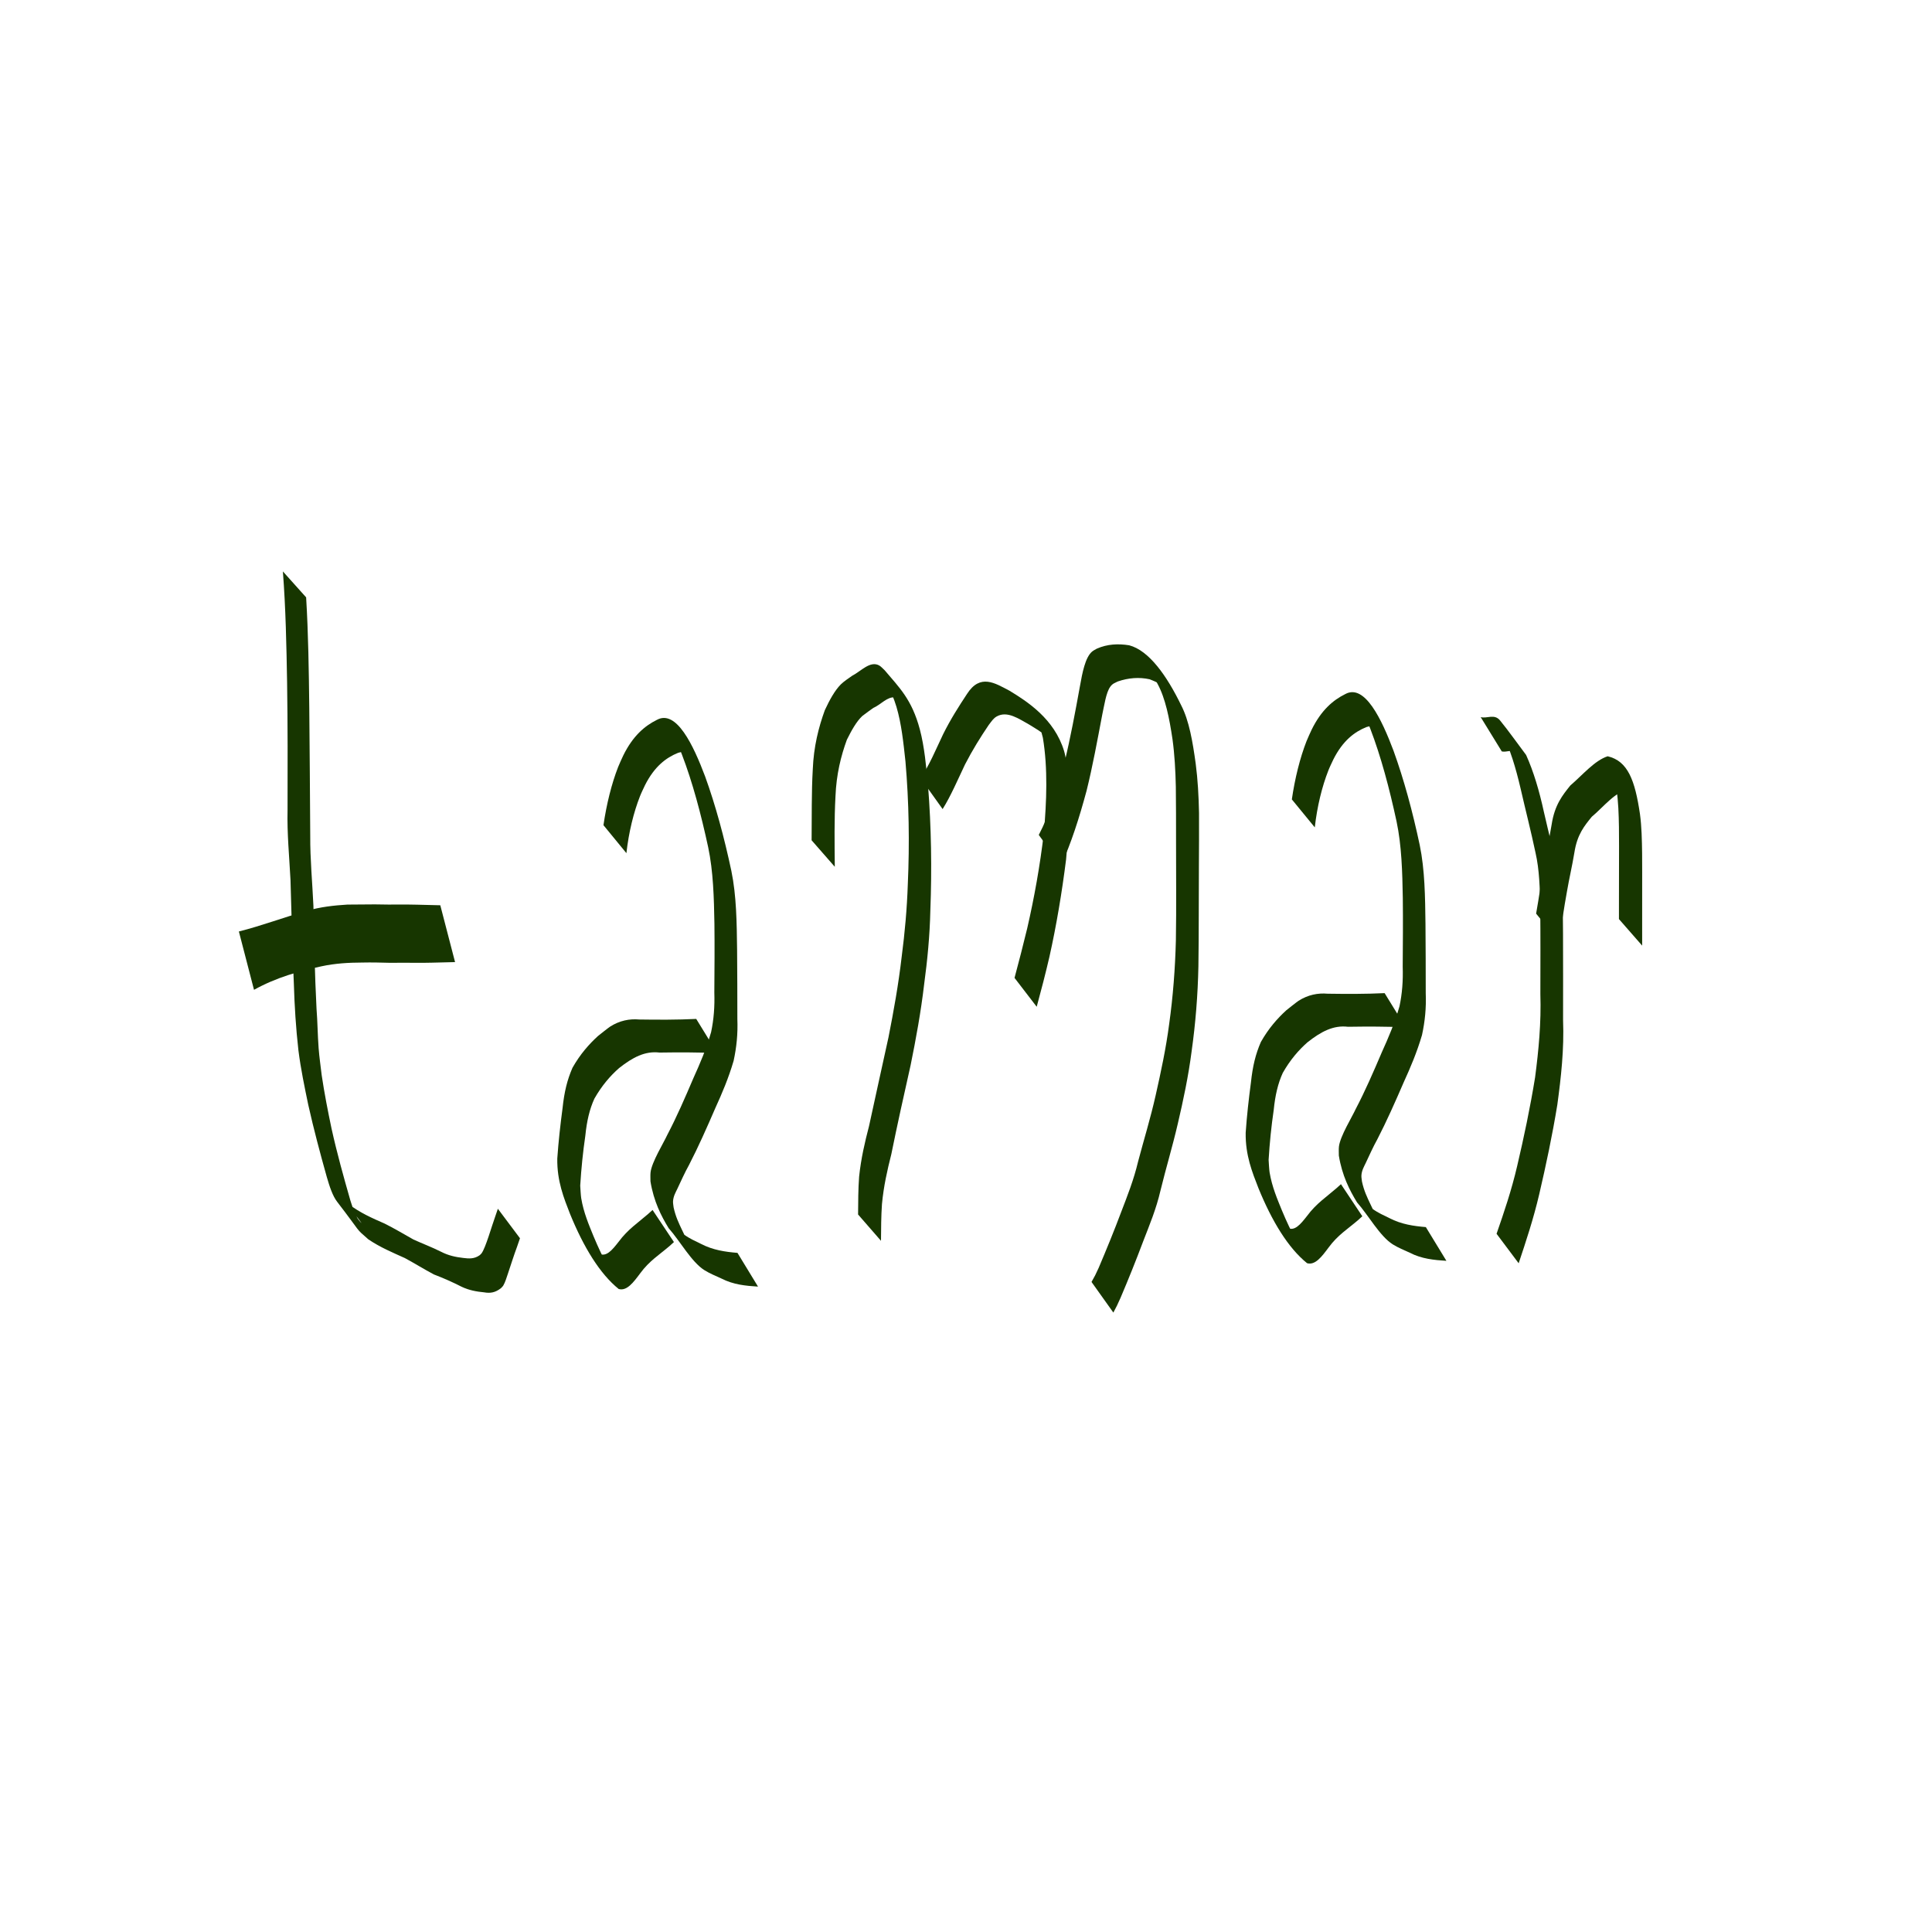
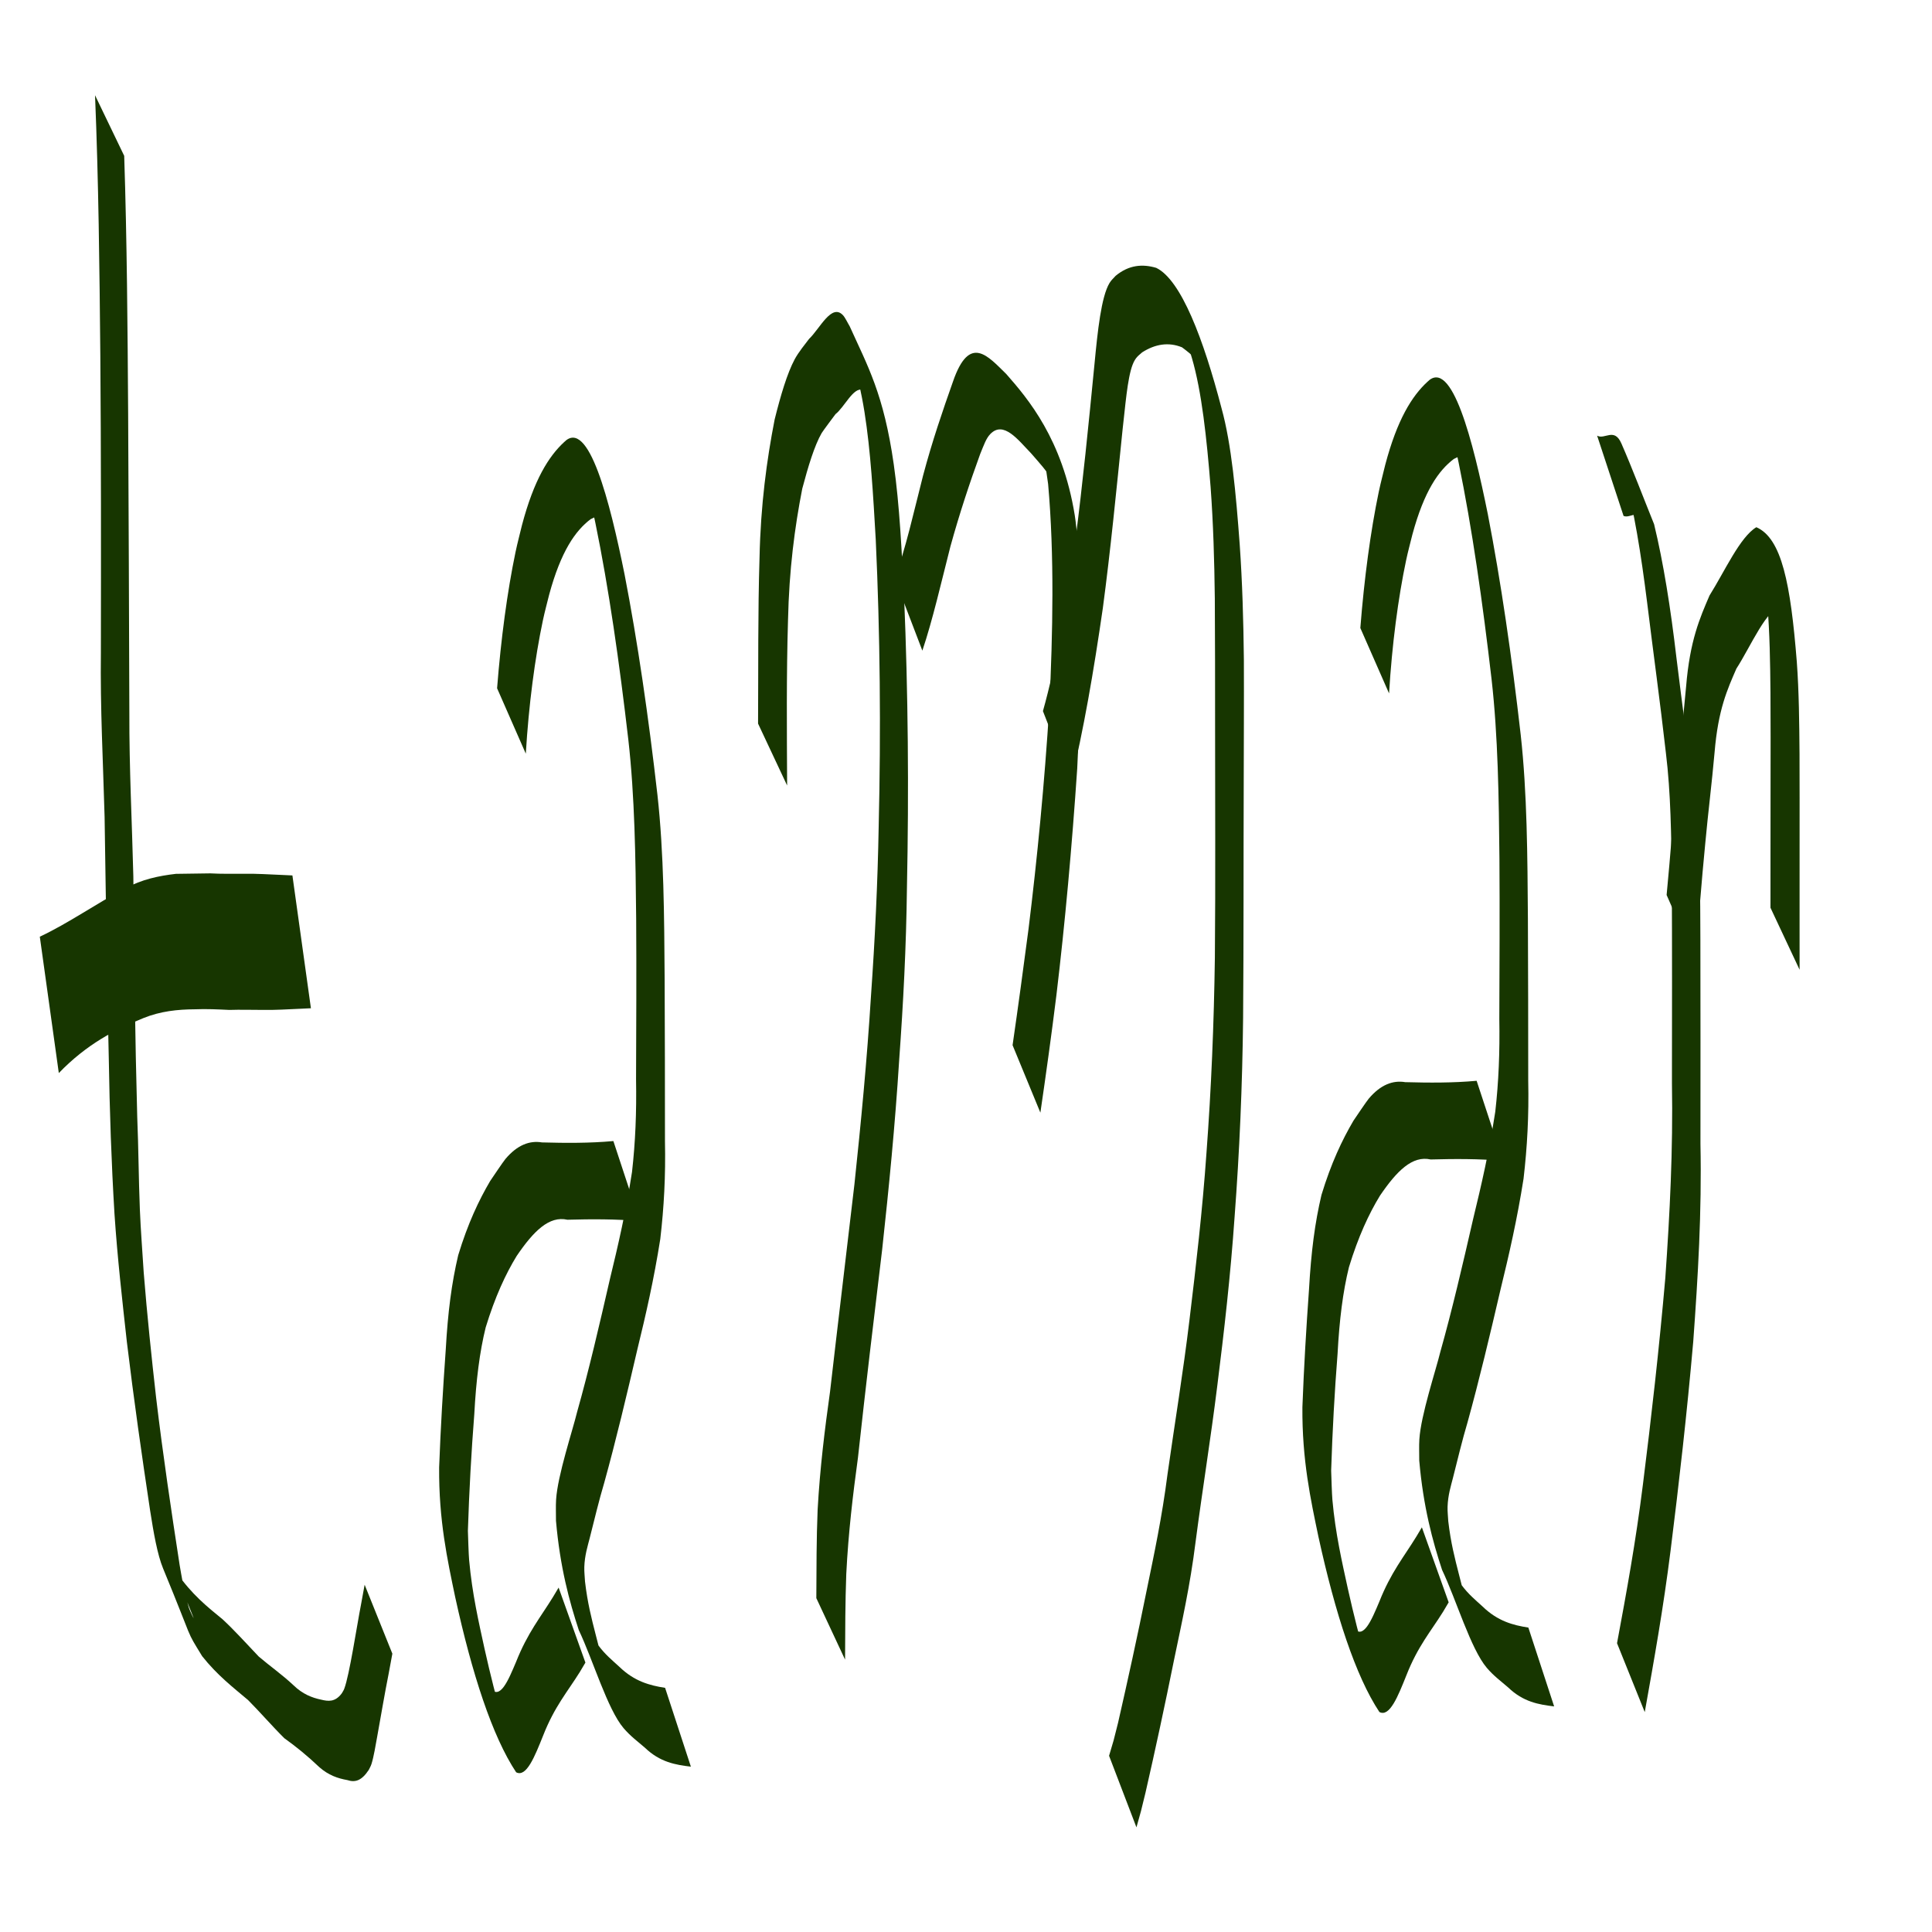
- <svg xmlns="http://www.w3.org/2000/svg" width="50mm" height="50mm" viewBox="0 0 50 50" version="1.1" id="svg1">
+ <svg xmlns="http://www.w3.org/2000/svg" width="300mm" height="300mm" viewBox="0 0 300 300" version="1.1" id="svg1">
  <defs id="defs1" />
  <g id="layer1" style="display:inline">
    <g id="g19" transform="matrix(0.3553585,0,0,0.2414918,77.29789,65.43698)" style="display:inline">
-       <path style="fill:#173600;fill-opacity:1;stroke-width:0.259" id="path2" d="m -199.022,-164.894 c 1.632,-1.332 3.271,-1.993 4.91,-2.519 0.995,-0.318 1.991,-0.399 2.987,-0.404 0.67,-0.023 1.339,0.004 2.009,0.029 0.633,-0.016 1.267,-0.001 1.9,-7.3e-4 0.758,0.013 1.515,-0.03 2.273,-0.055 0.188,-0.007 0.375,-0.014 0.563,-0.021 0,0 -1.075,-6.09 -1.075,-6.09 v 0 c -0.19,-0.007 -0.38,-0.014 -0.571,-0.021 -0.764,-0.025 -1.528,-0.067 -2.292,-0.056 -0.634,-0.001 -1.269,0.011 -1.903,-0.018 -0.667,0.01 -1.334,0.012 -2.001,0.022 -0.983,0.09 -1.967,0.248 -2.949,0.668 -1.651,0.683 -3.301,1.604 -4.953,2.214 z" />
-       <path style="opacity:1;fill:#173600;fill-opacity:1;stroke-width:0.231" id="path1" d="m -196.919,-209.732 c 0.206,3.935 0.26,7.927 0.307,11.91 0.046,4.544 0.042,9.091 0.033,13.637 -0.041,2.539 0.127,5.033 0.215,7.542 0.081,3.692 0.125,7.381 0.243,11.063 0.049,2.429 0.151,4.798 0.332,7.154 0.173,2.031 0.45,3.949 0.718,5.858 0.406,2.662 0.87,5.217 1.351,7.736 0.201,1.025 0.425,2.027 0.752,2.652 1.859,3.555 1.265,2.726 2.271,4.026 0.874,0.87 1.771,1.415 2.665,2.01 0.704,0.559 1.402,1.201 2.107,1.751 0.682,0.385 1.355,0.817 2.03,1.325 0.536,0.375 1.084,0.518 1.63,0.594 0.445,0.116 0.824,0.036 1.243,-0.467 0.053,-0.092 0.112,-0.157 0.16,-0.277 0.13,-0.325 0.238,-0.85 0.333,-1.265 0.221,-0.965 0.428,-1.945 0.663,-2.873 0.071,-0.305 0.143,-0.609 0.214,-0.914 0,0 -1.61,-3.161 -1.61,-3.161 v 0 c -0.07,0.3 -0.139,0.599 -0.209,0.899 -0.244,0.981 -0.673,3.247 -0.975,3.87 -0.045,0.093 -0.097,0.143 -0.146,0.214 -0.391,0.411 -0.791,0.364 -1.198,0.287 -0.537,-0.089 -1.074,-0.255 -1.6,-0.656 -0.672,-0.498 -1.349,-0.865 -2.023,-1.32 -0.701,-0.579 -1.399,-1.197 -2.104,-1.711 -0.892,-0.575 -1.788,-1.142 -2.649,-2.124 -0.845,-1.221 -0.287,-0.469 0.951,2.028 0.081,0.163 -0.176,-0.248 -0.254,-0.425 -0.063,-0.141 -0.31,-0.972 -0.357,-1.162 -0.065,-0.26 -0.122,-0.543 -0.183,-0.814 -0.486,-2.497 -0.964,-5.006 -1.365,-7.669 -0.267,-1.867 -0.521,-3.772 -0.719,-5.731 -0.074,-0.956 -0.173,-1.915 -0.223,-2.889 -0.072,-1.401 -0.078,-2.84 -0.153,-4.241 -0.128,-3.672 -0.179,-7.345 -0.227,-11.036 -0.078,-2.5 -0.241,-4.974 -0.231,-7.496 -0.018,-4.574 -0.041,-9.148 -0.07,-13.721 -0.032,-3.95 -0.068,-7.905 -0.229,-11.825 z" />
-       <path style="fill:#173600;fill-opacity:1;stroke-width:0.231" id="path3" d="m -171.901,-179.539 c 0.17,-2.245 0.527,-4.376 0.992,-6.113 0.112,-0.419 0.242,-0.784 0.363,-1.176 0.684,-1.994 1.526,-2.939 2.408,-3.463 0.057,-0.022 0.517,-0.212 0.588,-0.179 0.09,0.041 0.17,0.206 0.256,0.309 -0.448,-0.816 -0.877,-1.76 -1.344,-2.448 -0.144,-0.213 0.25,0.641 0.364,1.004 0.146,0.469 0.276,0.991 0.414,1.486 0.78,2.99 1.394,6.402 1.914,9.943 0.371,2.585 0.422,5.404 0.455,8.213 0.02,2.452 0.005,4.904 -0.007,7.355 0.033,1.52 -0.038,2.88 -0.235,4.249 -0.352,1.809 -0.814,3.389 -1.278,4.892 -0.615,2.121 -1.232,4.215 -1.911,6.114 -0.26,0.846 -1.133,2.909 -1.22,4.018 -0.024,0.313 -0.005,0.646 -0.007,0.969 0.235,2.136 0.781,3.713 1.326,5.019 0.821,1.362 1.662,3.623 2.598,4.492 0.405,0.375 0.83,0.617 1.241,0.899 0.876,0.664 1.774,0.784 2.668,0.868 0,0 -1.497,-3.615 -1.497,-3.615 v 0 c -0.89,-0.109 -1.78,-0.295 -2.651,-0.96 -0.413,-0.3 -0.836,-0.566 -1.238,-1.001 -0.616,-0.666 -1.859,-3.15 0.623,1.573 -0.312,-0.638 -0.502,-1.236 -0.768,-2.058 -0.238,-0.736 -0.471,-1.439 -0.617,-2.429 -0.014,-0.221 -0.05,-0.44 -0.041,-0.664 0.021,-0.538 0.204,-0.986 0.304,-1.298 0.28,-0.873 0.552,-1.774 0.854,-2.569 0.677,-1.929 1.305,-4.012 1.927,-6.129 0.481,-1.551 0.957,-3.189 1.327,-5.047 0.213,-1.447 0.315,-2.873 0.272,-4.494 -3.9e-4,-2.476 -0.004,-4.952 -0.019,-7.427 -0.025,-2.876 -0.044,-5.77 -0.418,-8.435 -0.519,-3.592 -1.15,-7.027 -1.911,-10.12 -0.858,-3.356 -2.093,-7.2 -3.51,-6.065 -0.899,0.655 -1.754,1.734 -2.447,3.806 -0.126,0.416 -0.26,0.804 -0.378,1.247 -0.476,1.798 -0.844,3.974 -1.068,6.235 z" />
-       <path style="fill:#173600;fill-opacity:1;stroke-width:0.231" id="path4" d="m -166.816,-161.775 c -1.383,0.099 -2.766,0.092 -4.149,0.062 -0.712,-0.094 -1.431,0.115 -2.119,0.759 -0.128,0.12 -0.752,0.853 -0.887,1.01 -0.658,0.884 -1.297,1.948 -1.857,3.403 -0.384,1.294 -0.598,2.585 -0.724,4.337 -0.16,1.773 -0.297,3.565 -0.383,5.393 -0.024,2.422 0.479,4.233 0.933,5.949 0.98,3.528 2.153,6.381 3.539,8.03 0.595,0.25 1.08,-0.722 1.57,-1.688 0.66,-1.328 1.411,-2.001 2.128,-2.909 0.108,-0.144 0.217,-0.289 0.325,-0.433 0,0 -1.556,-3.439 -1.556,-3.439 v 0 c -0.108,0.142 -0.215,0.285 -0.323,0.427 -0.724,0.931 -1.479,1.645 -2.148,2.981 -0.463,0.868 -0.927,1.739 -1.474,1.225 -0.677,-0.973 -0.6,-0.905 1.052,2.189 0.108,0.202 -0.21,-0.442 -0.31,-0.686 -0.401,-0.978 -0.758,-2.134 -1.099,-3.331 -0.331,-1.202 -0.718,-2.506 -0.895,-4.068 -0.03,-0.261 -0.06,-1.055 -0.072,-1.341 0.074,-1.82 0.199,-3.608 0.372,-5.354 0.106,-1.561 0.309,-2.845 0.66,-3.972 0.543,-1.405 1.16,-2.452 1.802,-3.28 0.985,-1.143 1.886,-1.848 2.944,-1.659 1.4,-0.031 2.801,-0.034 4.201,0.062 z" />
-       <path style="fill:#173600;fill-opacity:1;stroke-width:0.231" id="path5" d="m -156.725,-178.08 c -0.016,-2.53 -0.044,-5.062 0.051,-7.577 0.065,-2.324 0.389,-4.261 0.828,-6.035 0.335,-0.997 0.706,-1.976 1.128,-2.55 0.073,-0.099 0.764,-0.826 0.803,-0.867 0.508,-0.309 1.037,-1.25 1.568,-1.113 0.307,0.079 0.449,0.448 0.717,0.912 -0.414,-0.743 -0.804,-1.66 -1.243,-2.229 -0.142,-0.184 0.227,0.673 0.329,1.044 0.112,0.406 0.22,0.827 0.312,1.284 0.361,1.799 0.503,3.786 0.654,5.851 0.255,4.344 0.304,8.75 0.171,13.143 -0.06,2.65 -0.22,5.229 -0.446,7.773 -0.234,2.978 -0.585,5.837 -0.962,8.645 -0.467,3.176 -0.953,6.323 -1.416,9.506 -0.304,1.716 -0.584,3.475 -0.722,5.419 -0.07,1.338 -0.067,2.705 -0.076,4.058 0,0 1.669,2.82 1.669,2.82 v 0 c 0.007,-1.311 0.009,-2.63 0.07,-3.929 0.122,-1.915 0.388,-3.647 0.68,-5.341 0.444,-3.217 0.922,-6.381 1.405,-9.537 0.389,-2.815 0.749,-5.692 0.988,-8.69 0.237,-2.584 0.41,-5.195 0.451,-7.902 0.116,-4.465 0.069,-8.926 -0.166,-13.35 -0.138,-2.092 -0.261,-4.184 -0.598,-6.052 -0.586,-3.25 -1.52,-4.518 -2.56,-6.339 -0.131,-0.17 -0.257,-0.396 -0.393,-0.511 -0.661,-0.556 -1.338,0.616 -1.968,1.088 -0.22,0.228 -0.614,0.61 -0.832,0.93 -0.439,0.644 -0.824,1.676 -1.167,2.765 -0.458,1.855 -0.811,3.906 -0.878,6.337 -0.099,2.528 -0.066,5.064 -0.085,7.608 z" />
-       <path style="fill:#173600;fill-opacity:1;stroke-width:0.231" id="path6" d="m -148.872,-184.263 c 0.595,-1.395 1.1,-3.141 1.631,-4.782 0.543,-1.552 1.128,-2.931 1.727,-4.234 0.212,-0.403 0.339,-0.71 0.58,-0.91 0.776,-0.644 1.631,0.272 2.378,0.879 0.527,0.485 0.806,0.695 1.308,1.323 0.162,0.203 0.623,0.987 0.477,0.678 -2.855,-6.06 -1.223,-2.464 -0.981,-1.531 0.073,0.282 0.122,0.624 0.182,0.936 0.369,3.281 0.272,6.828 0.071,10.188 -0.282,3.546 -0.701,6.957 -1.209,10.212 -0.298,1.796 -0.605,3.58 -0.927,5.332 0,0 1.615,3.094 1.615,3.094 v 0 c 0.326,-1.761 0.642,-3.549 0.93,-5.381 0.504,-3.324 0.903,-6.823 1.209,-10.399 0.217,-3.475 0.326,-7.063 0.02,-10.526 -0.054,-0.364 -0.094,-0.755 -0.163,-1.091 -0.714,-3.484 -2.714,-5.337 -3.979,-6.474 -1.054,-0.81 -2.128,-1.857 -3.09,0.34 -0.602,1.346 -1.2,2.716 -1.742,4.322 -0.531,1.635 -1.028,3.421 -1.648,4.703 z" />
-       <path style="fill:#173600;fill-opacity:1;stroke-width:0.231" id="path7" d="m -140.251,-178.222 c 0.738,-2.369 1.331,-5.099 1.861,-7.996 0.445,-2.633 0.789,-5.422 1.147,-8.19 0.152,-1.008 0.27,-2.329 0.58,-2.966 0.172,-0.354 0.363,-0.426 0.557,-0.569 0.764,-0.385 1.543,-0.479 2.312,-0.231 0.311,0.193 0.554,0.297 0.851,0.655 0.121,0.146 0.463,0.747 0.352,0.531 -2.448,-4.763 -1.138,-2.114 -0.628,-0.697 0.572,1.547 0.858,3.662 1.087,5.921 0.155,1.659 0.219,3.38 0.244,5.108 0.016,1.912 0.016,3.825 0.016,5.737 -0.002,3.573 0.028,7.147 -0.012,10.718 -0.053,3.053 -0.21,6.03 -0.486,8.945 -0.237,2.671 -0.608,5.19 -0.987,7.667 -0.375,2.462 -0.853,4.721 -1.277,7.087 -0.322,1.987 -0.774,3.65 -1.215,5.346 -0.531,2.085 -1.089,4.087 -1.658,6.059 -0.348,1.082 -0.173,0.582 -0.521,1.51 0,0 1.59,3.282 1.59,3.282 v 0 c 0.35,-0.989 0.174,-0.462 0.525,-1.587 0.572,-1.975 1.125,-4.004 1.659,-6.093 0.45,-1.72 0.93,-3.378 1.251,-5.414 0.401,-2.42 0.874,-4.7 1.259,-7.151 0.396,-2.488 0.768,-5.048 1.006,-7.754 0.284,-2.973 0.451,-5.995 0.494,-9.116 0.037,-3.565 0.019,-7.133 0.036,-10.7 0.004,-1.909 0.019,-3.819 0.009,-5.728 -0.024,-1.786 -0.089,-3.564 -0.242,-5.286 -0.217,-2.328 -0.477,-4.593 -1.05,-6.231 -1.053,-3.197 -2.357,-5.902 -3.797,-6.452 -0.788,-0.184 -1.584,-0.142 -2.361,0.367 -0.118,0.109 -0.239,0.18 -0.353,0.328 -0.481,0.626 -0.693,2.221 -0.871,3.702 -0.34,2.763 -0.688,5.512 -1.119,8.14 -0.518,2.875 -1.097,5.605 -1.877,7.788 z" />
-       <path style="fill:#173600;fill-opacity:1;stroke-width:0.231" id="path3-3" d="m -121.768,-182.302 c 0.171,-2.245 0.527,-4.376 0.992,-6.113 0.112,-0.419 0.242,-0.784 0.363,-1.176 0.684,-1.994 1.526,-2.939 2.408,-3.463 0.057,-0.022 0.517,-0.212 0.588,-0.179 0.09,0.041 0.171,0.206 0.256,0.309 -0.448,-0.816 -0.877,-1.76 -1.344,-2.448 -0.144,-0.213 0.25,0.641 0.364,1.004 0.146,0.469 0.276,0.991 0.414,1.486 0.78,2.99 1.394,6.402 1.914,9.943 0.371,2.585 0.422,5.404 0.455,8.213 0.02,2.452 0.005,4.904 -0.007,7.355 0.033,1.52 -0.038,2.88 -0.235,4.249 -0.352,1.809 -0.814,3.389 -1.278,4.892 -0.615,2.121 -1.232,4.215 -1.911,6.114 -0.26,0.846 -1.133,2.909 -1.22,4.018 -0.024,0.313 -0.005,0.646 -0.007,0.969 0.235,2.136 0.781,3.713 1.326,5.019 0.821,1.362 1.662,3.623 2.598,4.492 0.405,0.375 0.83,0.617 1.241,0.899 0.876,0.664 1.774,0.784 2.668,0.868 0,0 -1.497,-3.615 -1.497,-3.615 v 0 c -0.89,-0.109 -1.78,-0.295 -2.651,-0.96 -0.413,-0.3 -0.836,-0.566 -1.238,-1.001 -0.616,-0.666 -1.859,-3.15 0.623,1.573 -0.312,-0.638 -0.502,-1.236 -0.768,-2.058 -0.238,-0.736 -0.471,-1.439 -0.617,-2.429 -0.014,-0.221 -0.05,-0.44 -0.041,-0.664 0.021,-0.538 0.204,-0.986 0.304,-1.298 0.28,-0.873 0.552,-1.774 0.854,-2.569 0.677,-1.929 1.305,-4.012 1.927,-6.129 0.481,-1.551 0.957,-3.189 1.327,-5.047 0.213,-1.447 0.315,-2.873 0.272,-4.494 -3.8e-4,-2.476 -0.004,-4.952 -0.019,-7.427 -0.025,-2.876 -0.044,-5.77 -0.418,-8.435 -0.519,-3.592 -1.15,-7.027 -1.911,-10.12 -0.858,-3.356 -2.093,-7.2 -3.51,-6.065 -0.899,0.655 -1.754,1.734 -2.447,3.806 -0.126,0.416 -0.26,0.804 -0.378,1.247 -0.476,1.798 -0.844,3.974 -1.068,6.235 z" />
-       <path style="fill:#173600;fill-opacity:1;stroke-width:0.231" id="path4-5" d="m -116.682,-164.539 c -1.383,0.099 -2.766,0.092 -4.149,0.062 -0.712,-0.094 -1.431,0.115 -2.119,0.759 -0.128,0.12 -0.752,0.853 -0.887,1.01 -0.658,0.884 -1.297,1.948 -1.857,3.403 -0.384,1.294 -0.598,2.585 -0.724,4.337 -0.16,1.773 -0.297,3.565 -0.383,5.393 -0.024,2.422 0.479,4.233 0.933,5.949 0.98,3.528 2.153,6.381 3.539,8.03 0.595,0.25 1.08,-0.722 1.57,-1.688 0.66,-1.328 1.411,-2.001 2.128,-2.909 0.108,-0.144 0.217,-0.289 0.325,-0.433 0,0 -1.556,-3.439 -1.556,-3.439 v 0 c -0.108,0.142 -0.215,0.285 -0.323,0.427 -0.724,0.931 -1.479,1.645 -2.148,2.981 -0.463,0.868 -0.927,1.739 -1.474,1.225 -0.677,-0.973 -0.6,-0.905 1.052,2.189 0.108,0.202 -0.21,-0.442 -0.31,-0.686 -0.401,-0.978 -0.758,-2.134 -1.099,-3.331 -0.331,-1.202 -0.718,-2.506 -0.895,-4.068 -0.03,-0.261 -0.06,-1.055 -0.072,-1.341 0.074,-1.82 0.199,-3.608 0.372,-5.354 0.106,-1.561 0.309,-2.845 0.661,-3.972 0.543,-1.405 1.16,-2.452 1.802,-3.28 0.985,-1.143 1.886,-1.848 2.944,-1.659 1.4,-0.031 2.801,-0.034 4.201,0.062 z" />
-       <path style="fill:#173600;fill-opacity:1;stroke-width:0.231" id="path8" d="m -108.149,-190.441 c 0.348,0.114 0.731,-0.241 1.074,0.068 0.099,0.089 0.187,0.283 0.28,0.424 -0.441,-0.792 -0.882,-1.585 -1.323,-2.377 0.574,1.584 0.988,3.661 1.333,5.828 0.36,2.318 0.757,4.57 1.094,6.925 0.284,1.829 0.314,3.81 0.342,5.82 0.023,3.106 0.012,6.214 0.009,9.321 0.067,3.073 -0.124,5.996 -0.384,8.923 -0.36,3.261 -0.813,6.408 -1.302,9.479 -0.415,2.624 -0.955,4.957 -1.504,7.281 0,0 1.61,3.16 1.61,3.16 v 0 c 0.54,-2.383 1.079,-4.763 1.499,-7.409 0.493,-3.108 0.951,-6.288 1.317,-9.586 0.274,-2.971 0.499,-5.923 0.418,-9.061 0.002,-3.111 0.005,-6.223 -0.004,-9.334 -0.009,-2.076 -0.005,-4.133 -0.298,-6.031 -0.335,-2.365 -0.736,-4.621 -1.095,-6.946 -0.332,-2.248 -0.753,-4.343 -1.295,-6.106 -0.633,-1.234 -1.253,-2.537 -1.898,-3.701 -0.417,-0.752 -0.964,-0.162 -1.41,-0.359 z" />
-       <path style="fill:#173600;fill-opacity:1;stroke-width:0.231" id="path9" d="m -103.98,-170.059 c 0.183,-1.794 0.358,-3.611 0.576,-5.365 0.165,-1.415 0.382,-2.751 0.541,-4.172 0.206,-1.971 0.745,-2.893 1.267,-3.842 0.846,-1.034 1.774,-2.808 2.69,-2.882 0.571,0.84 1.359,2.019 -1.281,-2.388 -0.048,-0.08 0.078,0.249 0.11,0.393 0.127,0.58 0.203,1.267 0.279,1.928 0.139,1.303 0.165,2.682 0.181,4.05 0.012,1.359 0.007,2.718 0.005,4.076 -0.002,1.256 2e-5,2.512 -0.004,3.768 -0.001,0.673 -0.001,1.345 -9.5e-4,2.018 0,0 1.691,2.844 1.691,2.844 v 0 c 1.2e-4,-0.673 3.7e-4,-1.347 -9.7e-4,-2.02 -0.004,-1.257 -8e-5,-2.514 9.7e-4,-3.77 2.5e-4,-1.367 0.004,-2.734 -0.004,-4.101 -0.014,-1.421 -0.031,-2.856 -0.158,-4.226 -0.361,-3.581 -0.873,-5.667 -2.35,-6.175 -0.952,0.453 -1.829,2.009 -2.719,3.131 -0.558,1.025 -1.14,2.061 -1.36,4.174 -0.154,1.419 -0.379,2.739 -0.531,4.164 -0.219,1.775 -0.383,3.619 -0.601,5.396 z" />
+       <path style="fill:#173600;fill-opacity:1;stroke-width:2.661" id="path2" d="m -191.822,419.001 c 12.277,-18.678 24.61,-27.95 36.941,-35.326 7.487,-4.466 14.98,-5.59 22.472,-5.666 5.038,-0.325 10.075,0.056 15.113,0.402 4.765,-0.23 9.53,-0.014 14.295,-0.01 5.701,0.177 11.402,-0.419 17.103,-0.766 1.413,-0.098 2.825,-0.199 4.238,-0.299 0,0 -8.088,-85.398 -8.088,-85.398 v 0 c -1.431,-0.098 -2.863,-0.199 -4.294,-0.299 -5.75,-0.345 -11.499,-0.932 -17.249,-0.78 -4.773,-0.014 -9.545,0.153 -14.318,-0.252 -5.019,0.14 -10.039,0.165 -15.058,0.314 -7.399,1.262 -14.8,3.471 -22.19,9.362 -12.426,9.583 -24.839,22.485 -37.268,31.04 z" />
+       <path style="opacity:1;fill:#173600;fill-opacity:1;stroke-width:2.368" id="path1" d="m -175.995,-209.732 c 1.549,55.175 1.953,111.159 2.312,167 0.344,63.724 0.315,127.479 0.245,191.225 -0.305,35.605 0.957,70.574 1.621,105.761 0.606,51.766 0.943,103.495 1.83,155.135 0.369,34.058 1.137,67.284 2.498,100.317 1.3,28.484 3.387,55.37 5.402,82.146 3.056,37.321 6.547,73.157 10.166,108.483 1.515,14.371 3.2,28.43 5.656,37.185 13.985,49.852 9.52,38.225 17.086,56.454 6.579,12.199 13.327,19.841 20.05,28.187 5.298,7.837 10.55,16.835 15.852,24.547 5.129,5.396 10.199,11.458 15.274,18.585 4.035,5.252 8.153,7.267 12.265,8.334 3.351,1.633 6.197,0.509 9.355,-6.545 0.4,-1.296 0.841,-2.206 1.202,-3.887 0.978,-4.556 1.79,-11.917 2.507,-17.745 1.664,-13.526 3.22,-27.267 4.989,-40.288 0.536,-4.273 1.074,-8.546 1.61,-12.82 0,0 -12.111,-44.325 -12.111,-44.325 v 0 c -0.524,4.202 -1.046,8.405 -1.569,12.608 -1.832,13.754 -5.067,45.535 -7.335,54.263 -0.34,1.307 -0.732,2 -1.099,3.001 -2.944,5.757 -5.95,5.104 -9.011,4.02 -4.043,-1.249 -8.084,-3.573 -12.037,-9.205 -5.055,-6.977 -10.147,-12.135 -15.22,-18.507 -5.273,-8.119 -10.523,-16.785 -15.833,-23.992 -6.713,-8.059 -13.453,-16.014 -19.934,-29.784 -6.359,-17.117 -2.162,-6.583 7.157,28.444 0.609,2.29 -1.321,-3.481 -1.91,-5.957 -0.471,-1.979 -2.329,-13.635 -2.689,-16.297 -0.492,-3.642 -0.918,-7.609 -1.376,-11.413 -3.656,-35.015 -7.255,-70.203 -10.269,-107.541 -2.01,-26.185 -3.917,-52.896 -5.412,-80.369 -0.555,-13.404 -1.305,-26.856 -1.681,-40.505 -0.541,-19.646 -0.588,-39.83 -1.148,-59.471 -0.96,-51.49 -1.35,-102.994 -1.705,-154.747 -0.585,-35.061 -1.817,-69.752 -1.739,-105.109 -0.132,-64.138 -0.305,-128.277 -0.53,-192.405 -0.243,-55.382 -0.509,-110.847 -1.722,-165.819 z" />
+       <path style="fill:#173600;fill-opacity:1;stroke-width:2.368" id="path3" d="m 12.238,213.647 c 1.282,-31.486 3.968,-61.369 7.466,-85.716 0.845,-5.881 1.821,-10.994 2.732,-16.491 5.145,-27.961 11.483,-41.207 18.117,-48.565 0.431,-0.303 3.886,-2.978 4.425,-2.517 0.677,0.579 1.282,2.888 1.925,4.332 C 43.533,53.248 40.306,40.015 36.79,30.362 c -1.085,-2.981 1.883,8.984 2.736,14.077 1.101,6.571 2.076,13.895 3.114,20.843 5.871,41.932 10.489,89.772 14.403,139.425 2.794,36.245 3.173,75.781 3.423,115.166 0.15,34.376 0.038,68.765 -0.053,103.14 0.248,21.314 -0.287,40.382 -1.764,59.585 -2.65,25.364 -6.122,47.519 -9.614,68.595 -4.628,29.747 -9.268,59.1 -14.377,85.734 -1.954,11.865 -8.528,40.794 -9.182,56.344 -0.184,4.384 -0.038,9.055 -0.053,13.582 1.765,29.947 5.879,52.065 9.978,70.371 6.18,19.102 12.502,50.801 19.551,62.986 3.045,5.264 6.244,8.645 9.339,12.612 6.593,9.316 13.346,10.994 20.078,12.173 0,0 -11.265,-50.686 -11.265,-50.686 v 0 c -6.695,-1.527 -13.394,-4.132 -19.943,-13.465 -3.106,-4.209 -6.288,-7.932 -9.316,-14.037 -4.633,-9.34 -13.988,-44.166 4.686,22.053 -2.345,-8.951 -3.779,-17.335 -5.778,-28.858 -1.79,-10.315 -3.545,-20.175 -4.643,-34.055 -0.106,-3.105 -0.372,-6.174 -0.307,-9.315 0.16,-7.546 1.537,-13.826 2.29,-18.202 2.106,-12.242 4.157,-24.882 6.424,-36.025 5.091,-27.043 9.818,-56.255 14.502,-85.938 3.621,-21.755 7.199,-44.724 9.983,-70.774 1.602,-20.286 2.368,-40.282 2.043,-63.014 -0.003,-34.716 -0.03,-69.434 -0.14,-104.144 C 72.72,318.204 72.579,277.62 69.766,240.256 65.863,189.881 61.113,141.715 55.39,98.346 48.935,51.287 39.642,-2.614 28.983,13.299 22.218,22.488 15.788,37.61 10.569,66.67 9.622,72.498 8.609,77.948 7.728,84.154 4.149,109.361 1.376,139.874 -0.309,171.585 Z" />
+       <path style="fill:#173600;fill-opacity:1;stroke-width:2.368" id="path4" d="m 50.504,462.732 c -10.405,1.39 -20.812,1.29 -31.218,0.871 -5.36,-1.324 -10.766,1.608 -15.941,10.637 -0.966,1.687 -5.66,11.968 -6.674,14.167 -4.952,12.399 -9.761,27.312 -13.972,47.725 -2.893,18.146 -4.498,36.245 -5.447,60.82 -1.204,24.862 -2.231,49.987 -2.883,75.623 -0.178,33.96 3.602,59.358 7.02,83.425 7.37,49.467 16.203,89.482 26.625,112.603 4.473,3.508 8.125,-10.128 11.814,-23.663 4.966,-18.623 10.62,-28.065 16.008,-40.796 0.816,-2.024 1.631,-4.047 2.446,-6.071 0,0 -11.707,-48.222 -11.707,-48.222 v 0 c -0.81,1.998 -1.621,3.995 -2.432,5.993 -5.445,13.05 -11.131,23.06 -16.164,41.805 -3.484,12.169 -6.972,24.382 -11.09,17.175 -5.095,-13.648 -4.515,-12.684 7.913,30.691 0.813,2.839 -1.577,-6.2 -2.329,-9.62 -3.016,-13.717 -5.704,-29.918 -8.265,-46.703 -2.488,-16.857 -5.401,-35.146 -6.736,-57.042 -0.223,-3.657 -0.448,-14.787 -0.541,-18.797 0.557,-25.52 1.495,-50.594 2.801,-75.077 0.796,-21.885 2.323,-39.889 4.97,-55.691 4.088,-19.695 8.731,-34.385 13.558,-45.998 7.41,-16.032 14.194,-25.913 22.154,-23.267 10.536,-0.432 21.073,-0.48 31.608,0.871 z" />
+       <path style="fill:#173600;fill-opacity:1;stroke-width:2.368" id="path5" d="m 126.426,234.104 c -0.119,-35.47 -0.335,-70.983 0.386,-106.247 0.487,-32.591 2.923,-59.744 6.229,-84.62 2.519,-13.974 5.314,-27.714 8.485,-35.76 0.548,-1.388 5.749,-11.58 6.041,-12.156 3.824,-4.328 7.802,-17.525 11.795,-15.609 2.311,1.109 3.382,6.284 5.396,12.792 -3.117,-10.421 -6.049,-23.284 -9.351,-31.262 -1.066,-2.574 1.705,9.432 2.474,14.645 0.841,5.695 1.653,11.602 2.344,18.012 2.719,25.225 3.783,53.083 4.923,82.043 1.919,60.919 2.29,122.69 1.289,184.29 -0.448,37.16 -1.655,73.321 -3.359,108.991 -1.759,41.757 -4.404,81.855 -7.237,121.227 -3.516,44.535 -7.168,88.667 -10.651,133.301 -2.289,24.069 -4.392,48.728 -5.432,75.984 -0.53,18.767 -0.505,37.924 -0.571,56.909 0,0 12.558,39.536 12.558,39.536 v 0 c 0.053,-18.386 0.068,-36.874 0.525,-55.088 0.919,-26.85 2.922,-51.137 5.116,-74.889 3.344,-45.106 6.941,-89.48 10.569,-133.737 2.929,-39.478 5.636,-79.809 7.435,-121.854 1.781,-36.233 3.087,-72.842 3.392,-110.804 0.873,-62.603 0.517,-125.163 -1.248,-187.193 -1.039,-29.342 -1.963,-58.669 -4.5,-84.868 -4.411,-45.566 -11.435,-63.35 -19.26,-88.892 -0.986,-2.387 -1.931,-5.551 -2.957,-7.162 -4.97,-7.797 -10.07,8.634 -14.805,15.257 -1.653,3.191 -4.619,8.555 -6.261,13.042 -3.302,9.025 -6.201,23.506 -8.78,38.773 -3.449,26.014 -6.105,54.774 -6.603,88.859 -0.747,35.444 -0.497,71.015 -0.641,106.679 z" />
+       <path style="fill:#173600;fill-opacity:1;stroke-width:2.368" id="path6" d="m 185.519,147.397 c 4.478,-19.564 8.276,-44.048 12.268,-67.053 4.087,-21.758 8.487,-41.099 12.995,-59.374 1.591,-5.653 2.549,-9.95 4.367,-12.761 5.836,-9.024 12.269,3.811 17.894,12.331 3.968,6.796 6.068,9.742 9.84,18.549 1.219,2.845 4.689,13.847 3.593,9.509 -21.482,-84.98 -9.201,-34.553 -7.377,-21.465 0.55,3.95 0.915,8.752 1.372,13.128 2.78,46.003 2.049,95.742 0.536,142.865 -2.123,49.717 -5.272,97.554 -9.093,143.198 -2.244,25.181 -4.554,50.2 -6.974,74.766 0,0 12.151,43.382 12.151,43.382 v 0 c 2.455,-24.687 4.832,-49.77 6.996,-75.46 3.792,-46.612 6.795,-95.672 9.1,-145.82 1.636,-48.734 2.451,-99.038 0.148,-147.603 -0.41,-5.101 -0.71,-10.591 -1.228,-15.302 -5.375,-48.855 -20.422,-74.842 -29.936,-90.785 -7.933,-11.359 -16.009,-26.035 -23.247,4.774 -4.526,18.877 -9.032,38.078 -13.106,60.606 -3.998,22.929 -7.733,47.964 -12.403,65.954 z" />
+       <path style="fill:#173600;fill-opacity:1;stroke-width:2.368" id="path7" d="m 250.382,232.11 c 5.555,-33.221 10.014,-71.506 14.005,-112.116 3.351,-36.925 5.939,-76.035 8.629,-114.841 1.145,-14.129 2.035,-32.663 4.364,-41.587 1.297,-4.969 2.729,-5.971 4.188,-7.978 5.751,-5.405 11.61,-6.712 17.396,-3.238 2.341,2.702 4.168,4.169 6.406,9.181 0.912,2.042 3.482,10.476 2.647,7.446 -18.417,-66.794 -8.561,-29.641 -4.722,-9.779 4.307,21.692 6.459,51.345 8.178,83.026 1.165,23.27 1.647,47.397 1.838,71.621 0.119,26.807 0.119,53.632 0.119,80.448 -0.015,50.103 0.213,100.22 -0.092,150.298 -0.398,42.805 -1.583,84.557 -3.655,125.427 -1.781,37.46 -4.575,72.776 -7.429,107.514 -2.823,34.519 -6.418,66.194 -9.61,99.382 -2.419,27.857 -5.821,51.188 -9.141,74.957 -3.992,29.236 -8.196,57.314 -12.475,84.957 -2.616,15.174 -1.302,8.157 -3.923,21.173 0,0 11.963,46.017 11.963,46.017 v 0 c 2.632,-13.869 1.312,-6.482 3.947,-22.251 4.302,-27.695 8.468,-56.149 12.482,-85.439 3.387,-24.112 7.001,-47.37 9.414,-75.913 3.02,-33.927 6.576,-65.906 9.476,-100.271 2.981,-34.882 5.78,-70.785 7.57,-108.727 2.135,-41.691 3.391,-84.059 3.715,-127.833 0.276,-49.992 0.144,-100.024 0.27,-150.037 0.03,-26.773 0.141,-53.549 0.068,-80.323 -0.184,-25.044 -0.673,-49.976 -1.822,-74.12 -1.633,-32.645 -3.591,-64.404 -7.902,-87.369 -7.926,-44.827 -17.733,-82.758 -28.569,-90.473 -5.927,-2.582 -11.915,-1.995 -17.764,5.147 -0.885,1.534 -1.799,2.526 -2.654,4.602 -3.617,8.785 -5.213,31.137 -6.553,51.911 -2.56,38.738 -5.178,77.286 -8.417,114.142 -3.901,40.318 -8.255,78.598 -14.124,109.206 z" />
+       <path style="fill:#173600;fill-opacity:1;stroke-width:2.368" id="path3-3" d="m 389.453,174.899 c 1.284,-31.486 3.968,-61.369 7.466,-85.716 0.845,-5.881 1.821,-10.994 2.732,-16.491 5.145,-27.961 11.483,-41.207 18.117,-48.565 0.431,-0.303 3.886,-2.978 4.425,-2.517 0.677,0.579 1.284,2.888 1.925,4.332 -3.371,-11.443 -6.597,-24.676 -10.113,-34.328 -1.086,-2.981 1.883,8.984 2.736,14.077 1.101,6.571 2.076,13.895 3.114,20.843 5.871,41.932 10.489,89.772 14.403,139.425 2.794,36.245 3.173,75.781 3.423,115.166 0.15,34.376 0.038,68.765 -0.053,103.14 0.248,21.314 -0.287,40.382 -1.764,59.585 -2.65,25.365 -6.122,47.519 -9.614,68.595 -4.627,29.747 -9.268,59.1 -14.377,85.734 -1.954,11.865 -8.528,40.794 -9.182,56.344 -0.184,4.384 -0.038,9.055 -0.053,13.582 1.765,29.947 5.879,52.065 9.978,70.371 6.18,19.102 12.503,50.801 19.551,62.986 3.045,5.264 6.244,8.645 9.338,12.612 6.593,9.316 13.346,10.994 20.078,12.173 0,0 -11.265,-50.686 -11.265,-50.686 v 0 c -6.694,-1.526 -13.394,-4.132 -19.943,-13.465 -3.106,-4.209 -6.288,-7.932 -9.316,-14.037 -4.633,-9.34 -13.988,-44.166 4.686,22.053 -2.345,-8.951 -3.779,-17.335 -5.778,-28.858 -1.79,-10.315 -3.545,-20.175 -4.643,-34.055 -0.106,-3.105 -0.373,-6.174 -0.307,-9.315 0.16,-7.546 1.538,-13.826 2.29,-18.202 2.106,-12.243 4.157,-24.882 6.424,-36.025 5.091,-27.043 9.818,-56.255 14.502,-85.938 3.62,-21.755 7.199,-44.724 9.983,-70.774 1.602,-20.286 2.368,-40.282 2.043,-63.014 -0.003,-34.716 -0.03,-69.434 -0.14,-104.145 -0.188,-40.33 -0.328,-80.914 -3.142,-118.278 -3.903,-50.375 -8.653,-98.541 -14.376,-141.911 -6.454,-47.059 -15.747,-100.96 -26.407,-85.047 -6.765,9.189 -13.195,24.311 -18.415,53.371 -0.947,5.828 -1.96,11.277 -2.841,17.484 -3.579,25.207 -6.352,55.72 -8.037,87.431 z" />
+       <path style="fill:#173600;fill-opacity:1;stroke-width:2.368" id="path4-5" d="m 427.719,423.984 c -10.405,1.39 -20.812,1.29 -31.218,0.871 -5.36,-1.324 -10.766,1.608 -15.941,10.637 -0.966,1.687 -5.661,11.968 -6.674,14.167 -4.952,12.399 -9.761,27.312 -13.972,47.725 -2.893,18.146 -4.498,36.246 -5.447,60.82 -1.204,24.862 -2.232,49.987 -2.883,75.623 -0.178,33.96 3.602,59.358 7.02,83.425 7.371,49.467 16.203,89.482 26.626,112.603 4.473,3.508 8.125,-10.128 11.814,-23.663 4.966,-18.623 10.62,-28.065 16.008,-40.796 0.816,-2.023 1.631,-4.047 2.446,-6.071 0,0 -11.707,-48.222 -11.707,-48.222 v 0 c -0.811,1.997 -1.621,3.995 -2.432,5.993 -5.445,13.05 -11.131,23.06 -16.164,41.805 -3.484,12.169 -6.972,24.382 -11.089,17.175 -5.095,-13.648 -4.515,-12.684 7.913,30.691 0.813,2.839 -1.577,-6.2 -2.329,-9.62 -3.016,-13.717 -5.704,-29.918 -8.265,-46.703 -2.488,-16.857 -5.401,-35.146 -6.736,-57.042 -0.223,-3.657 -0.448,-14.787 -0.541,-18.797 0.557,-25.52 1.495,-50.594 2.801,-75.077 0.796,-21.885 2.323,-39.889 4.97,-55.691 4.088,-19.695 8.731,-34.385 13.558,-45.998 7.41,-16.032 14.194,-25.913 22.154,-23.267 10.536,-0.432 21.073,-0.481 31.608,0.871 z" />
+       <path style="fill:#173600;fill-opacity:1;stroke-width:2.368" id="path8" d="m 491.92,60.768 c 2.622,1.599 5.499,-3.377 8.082,0.958 0.746,1.252 1.406,3.966 2.109,5.949 -3.318,-11.11 -6.637,-22.22 -9.955,-33.33 4.32,22.218 7.436,51.334 10.03,81.727 2.707,32.498 5.693,64.089 8.233,97.105 2.14,25.643 2.365,53.419 2.575,81.617 0.172,43.557 0.092,87.133 0.068,130.697 0.504,43.094 -0.935,84.081 -2.888,125.117 -2.712,45.723 -6.116,89.86 -9.794,132.918 -3.12,36.798 -7.189,69.503 -11.314,102.091 0,0 12.116,44.306 12.116,44.306 v 0 c 4.062,-33.418 8.117,-66.79 11.282,-103.891 3.71,-43.588 7.159,-88.17 9.907,-134.417 2.062,-41.665 3.755,-83.053 3.148,-127.056 0.015,-43.627 0.038,-87.256 -0.03,-130.882 -0.068,-29.116 -0.038,-57.961 -2.245,-84.569 -2.524,-33.168 -5.535,-64.797 -8.241,-97.399 -2.5,-31.515 -5.665,-60.902 -9.744,-85.62 -4.761,-17.3 -9.431,-35.58 -14.282,-51.898 -3.135,-10.544 -7.254,-2.268 -10.612,-5.029 z" />
+       <path style="fill:#173600;fill-opacity:1;stroke-width:2.368" id="path9" d="m 523.288,346.568 c 1.381,-25.161 2.692,-50.635 4.332,-75.232 1.24,-19.838 2.871,-38.582 4.07,-58.503 1.551,-27.635 5.608,-40.567 9.534,-53.871 6.369,-14.496 13.35,-39.379 20.238,-40.406 4.299,11.778 10.225,28.317 -9.637,-33.485 -0.362,-1.127 0.588,3.486 0.825,5.512 0.953,8.127 1.528,17.77 2.103,27.036 1.046,18.275 1.239,37.61 1.36,56.792 0.092,19.05 0.053,38.107 0.038,57.161 -0.015,17.611 1.5e-4,35.223 -0.03,52.834 -0.008,9.43 -0.008,18.861 -0.007,28.291 0,0 12.726,39.883 12.726,39.883 v 0 c 9.1e-4,-9.443 0.003,-18.886 -0.007,-28.329 -0.03,-17.623 -6e-4,-35.246 0.007,-52.869 0.002,-19.168 0.03,-38.339 -0.03,-57.505 -0.106,-19.919 -0.23,-40.055 -1.186,-59.257 -2.716,-50.211 -6.568,-79.468 -17.682,-86.592 -7.164,6.346 -13.759,28.169 -20.456,43.897 -4.202,14.376 -8.581,28.894 -10.234,58.524 -1.162,19.902 -2.849,38.406 -3.992,58.387 -1.65,24.892 -2.88,50.752 -4.526,75.67 z" />
    </g>
  </g>
</svg>
